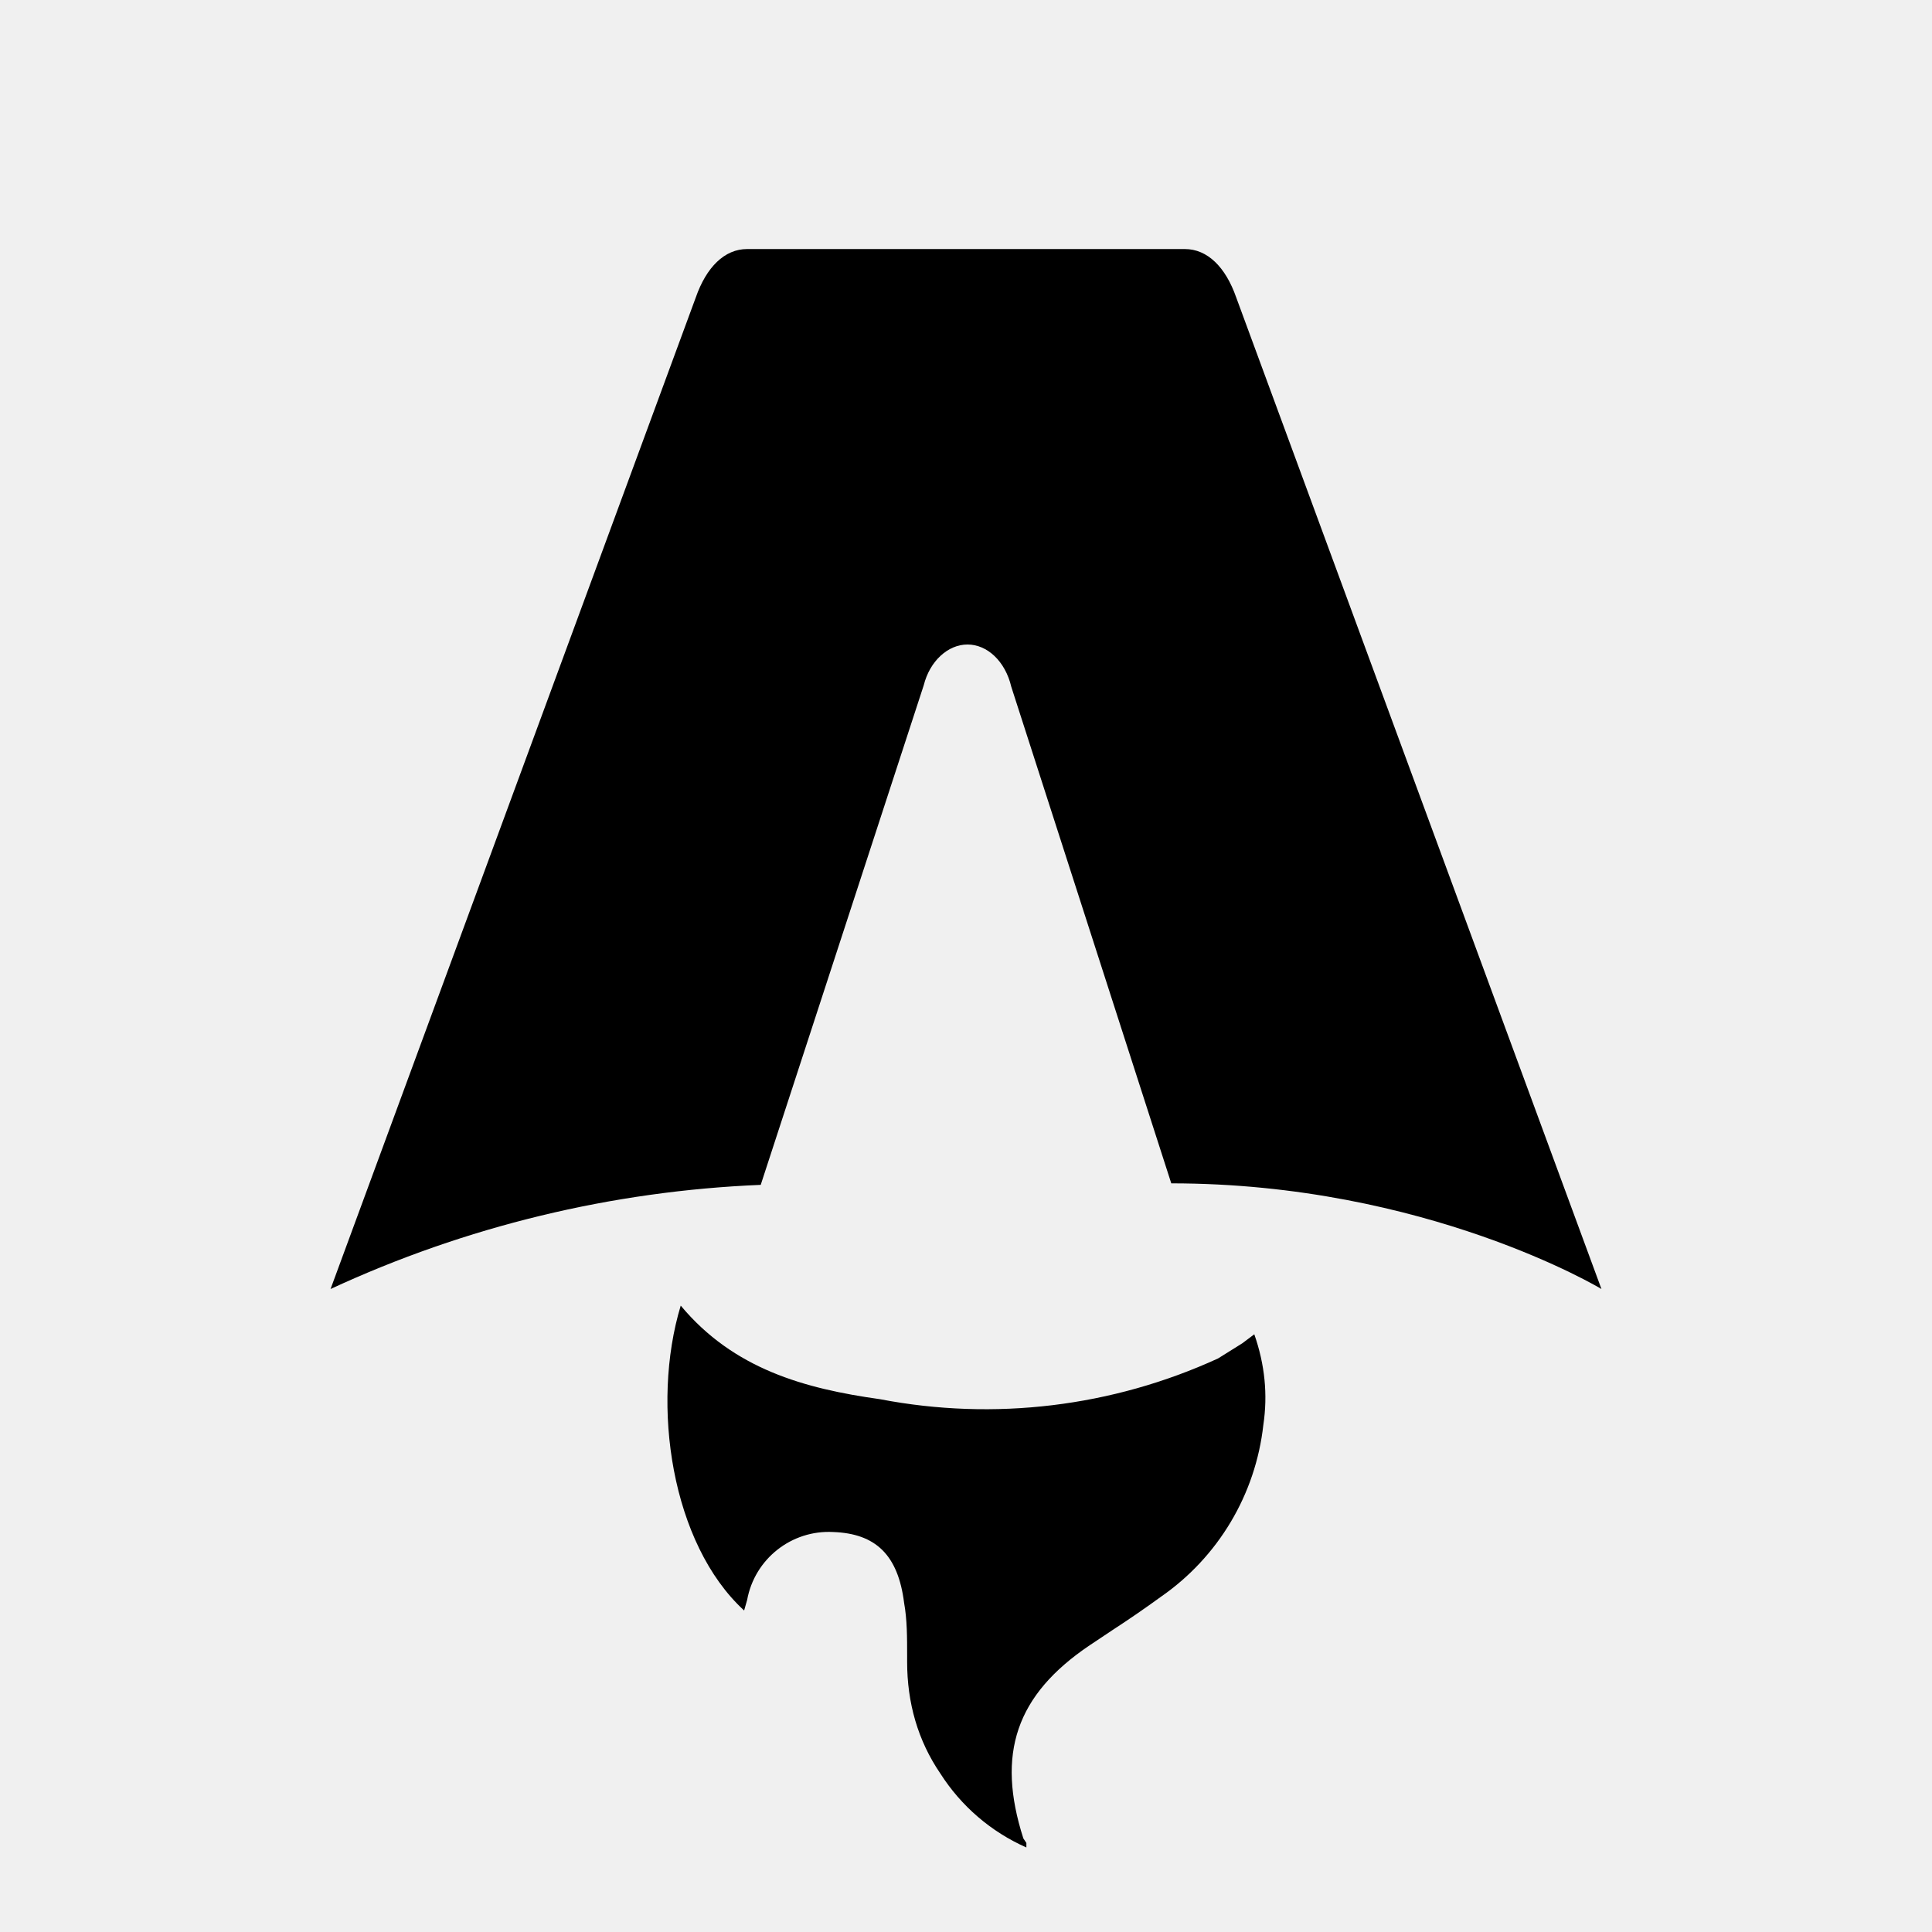
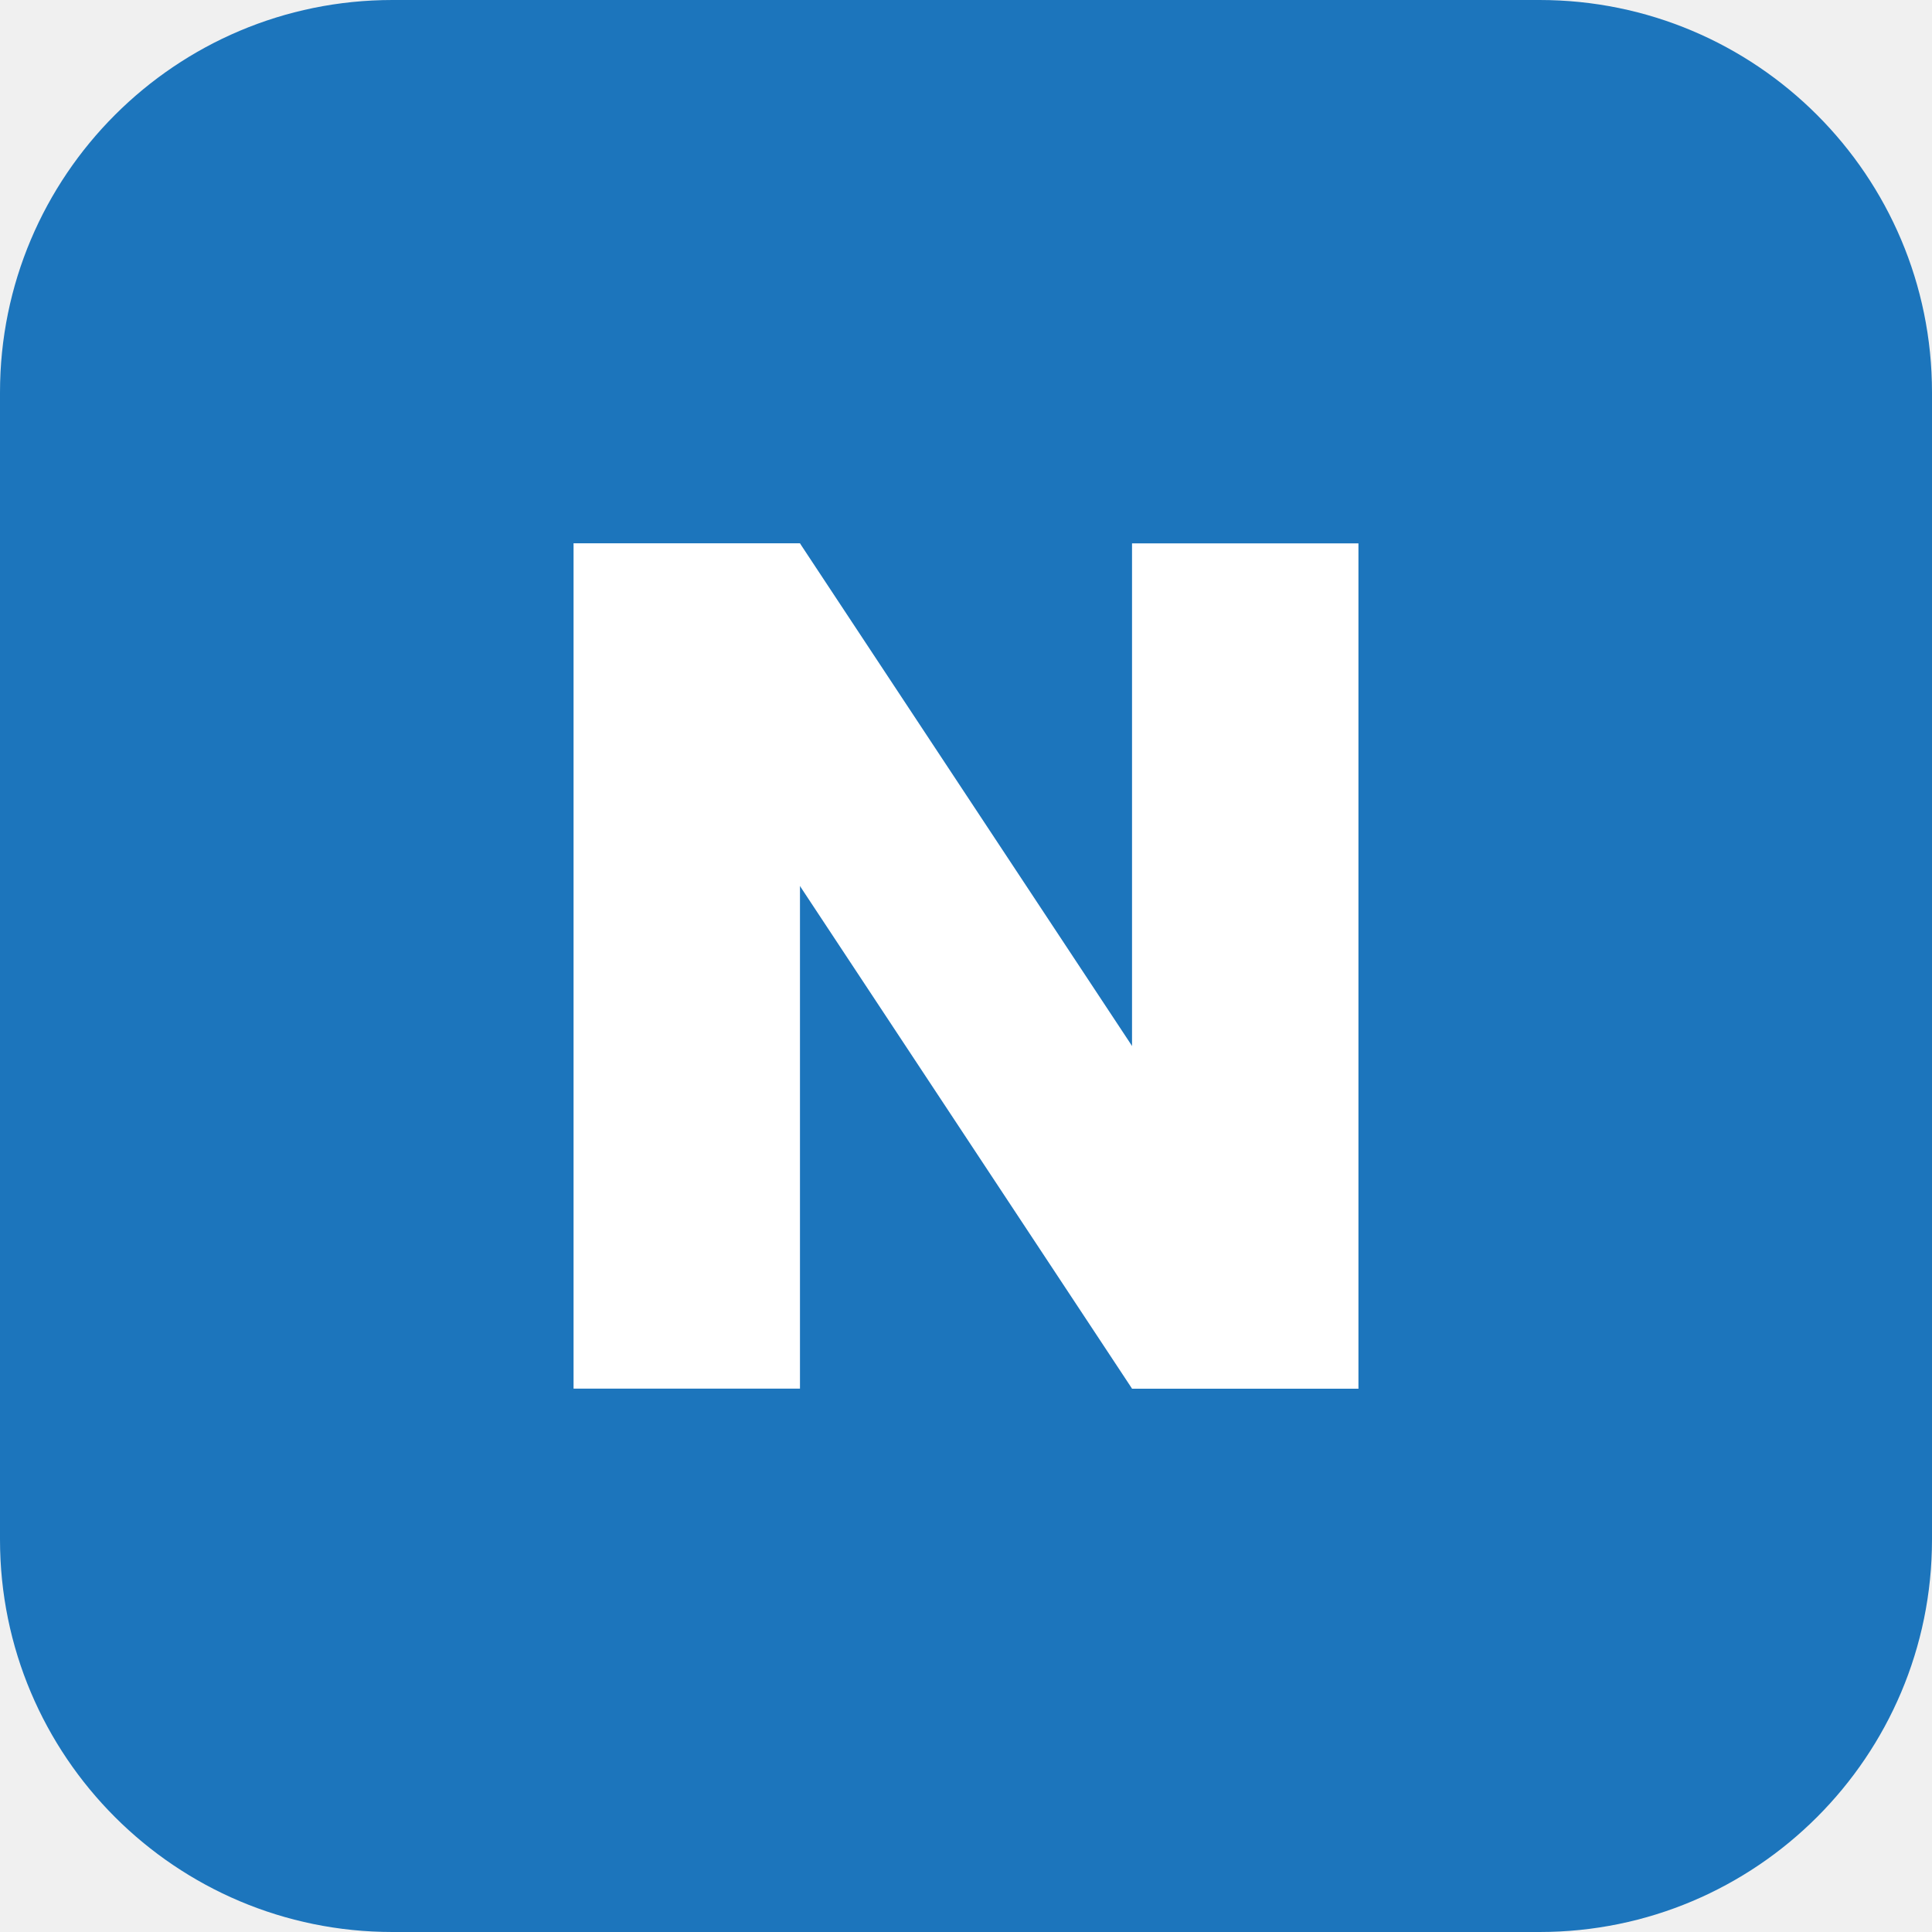
- <svg xmlns="http://www.w3.org/2000/svg" fill="none" viewBox="0 0 128 128">
-   <path d="M50.4 78.5a75.1 75.1 0 0 0-28.5 6.9l24.2-65.7c.7-2 1.9-3.2 3.4-3.2h29c1.5 0 2.7 1.2 3.4 3.2l24.2 65.7s-11.6-7-28.5-7L67 45.5c-.4-1.7-1.6-2.8-2.9-2.8-1.3 0-2.5 1.1-2.9 2.7L50.4 78.5Zm-1.1 28.2Zm-4.2-20.2c-2 6.6-.6 15.8 4.2 20.2a17.5 17.5 0 0 1 .2-.7 5.5 5.5 0 0 1 5.7-4.5c2.8.1 4.3 1.5 4.7 4.7.2 1.1.2 2.3.2 3.5v.4c0 2.7.7 5.2 2.2 7.4a13 13 0 0 0 5.7 4.9v-.3l-.2-.3c-1.8-5.6-.5-9.5 4.4-12.8l1.5-1a73 73 0 0 0 3.2-2.2 16 16 0 0 0 6.8-11.4c.3-2 .1-4-.6-6l-.8.6-1.6 1a37 37 0 0 1-22.4 2.7c-5-.7-9.7-2-13.2-6.2Z" />
-   <style>
-         path { fill: #000; }
-         @media (prefers-color-scheme: dark) {
-             path { fill: #FFF; }
-         }
-     </style>
+ <svg xmlns="http://www.w3.org/2000/svg" viewBox="0 0 128 128">
+   <rect width="128" height="128" rx="26" fill="#1C75BC" />
+   <g fill="#fff">
+     <rect x="38" y="36" width="15" height="56" />
+     <rect x="75" y="36" width="15" height="56" />
+     <polygon points="38,36 53,36 90,92 75,92" />
+   </g>
</svg>
